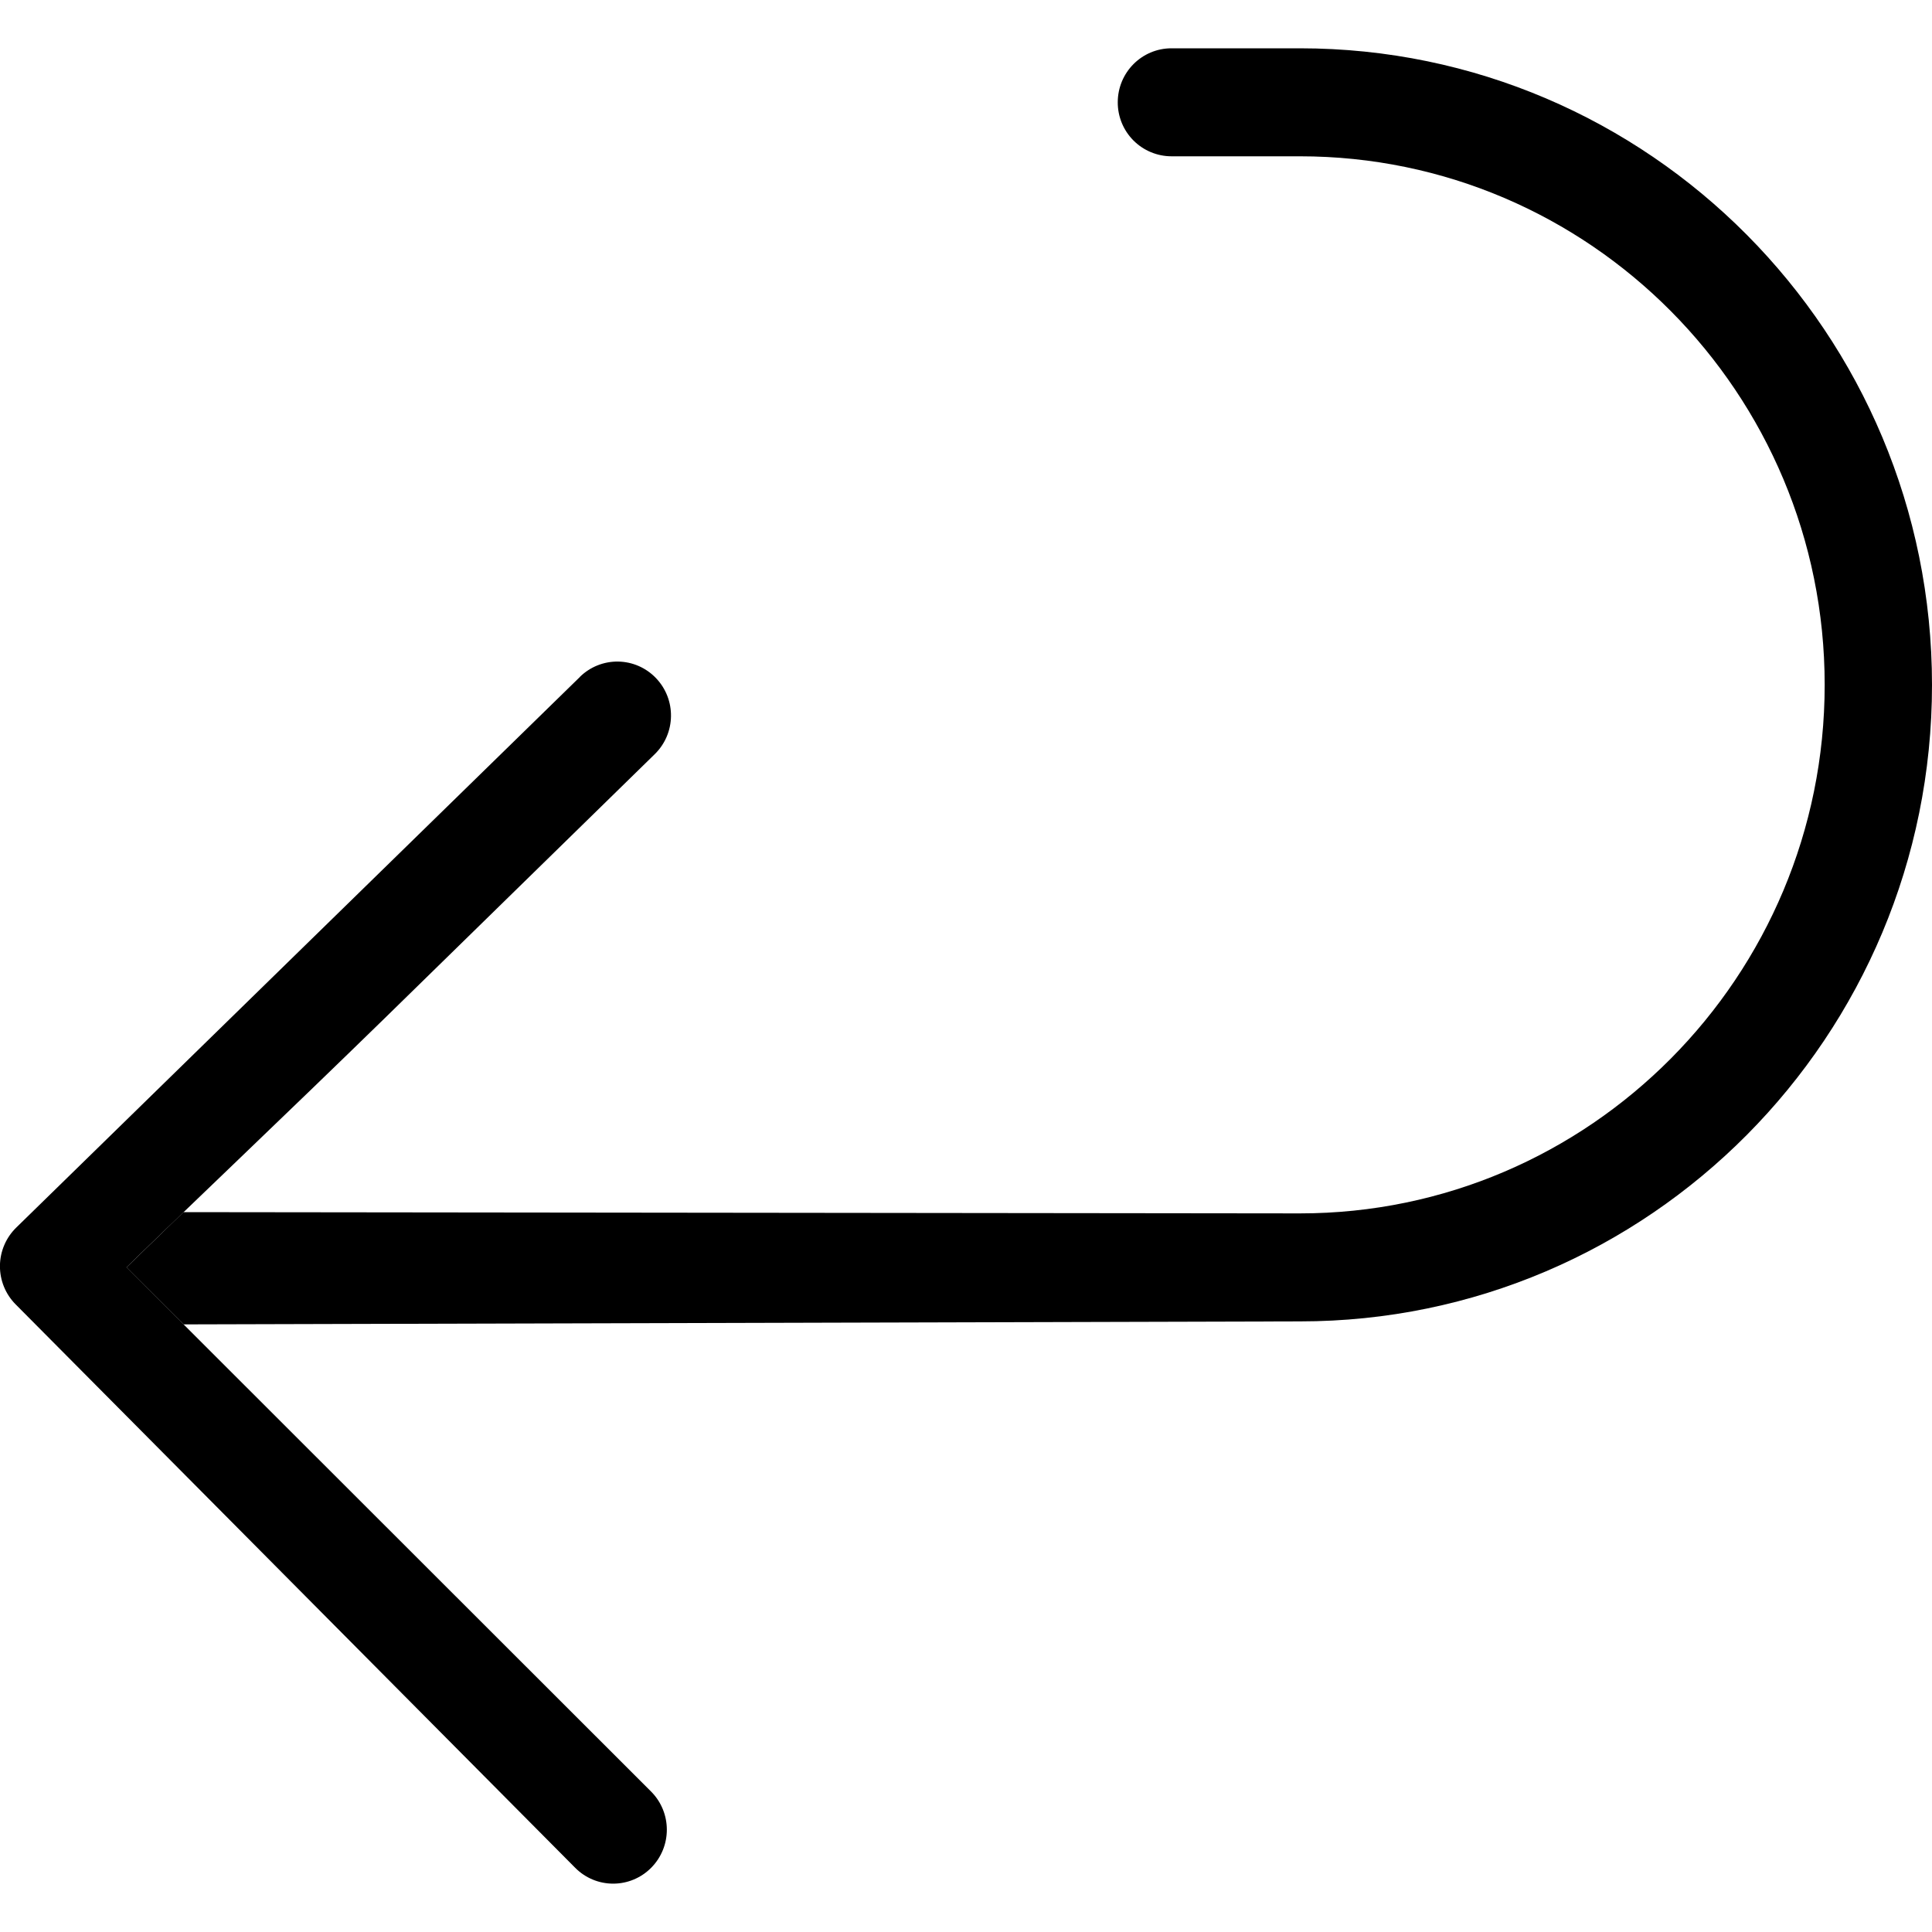
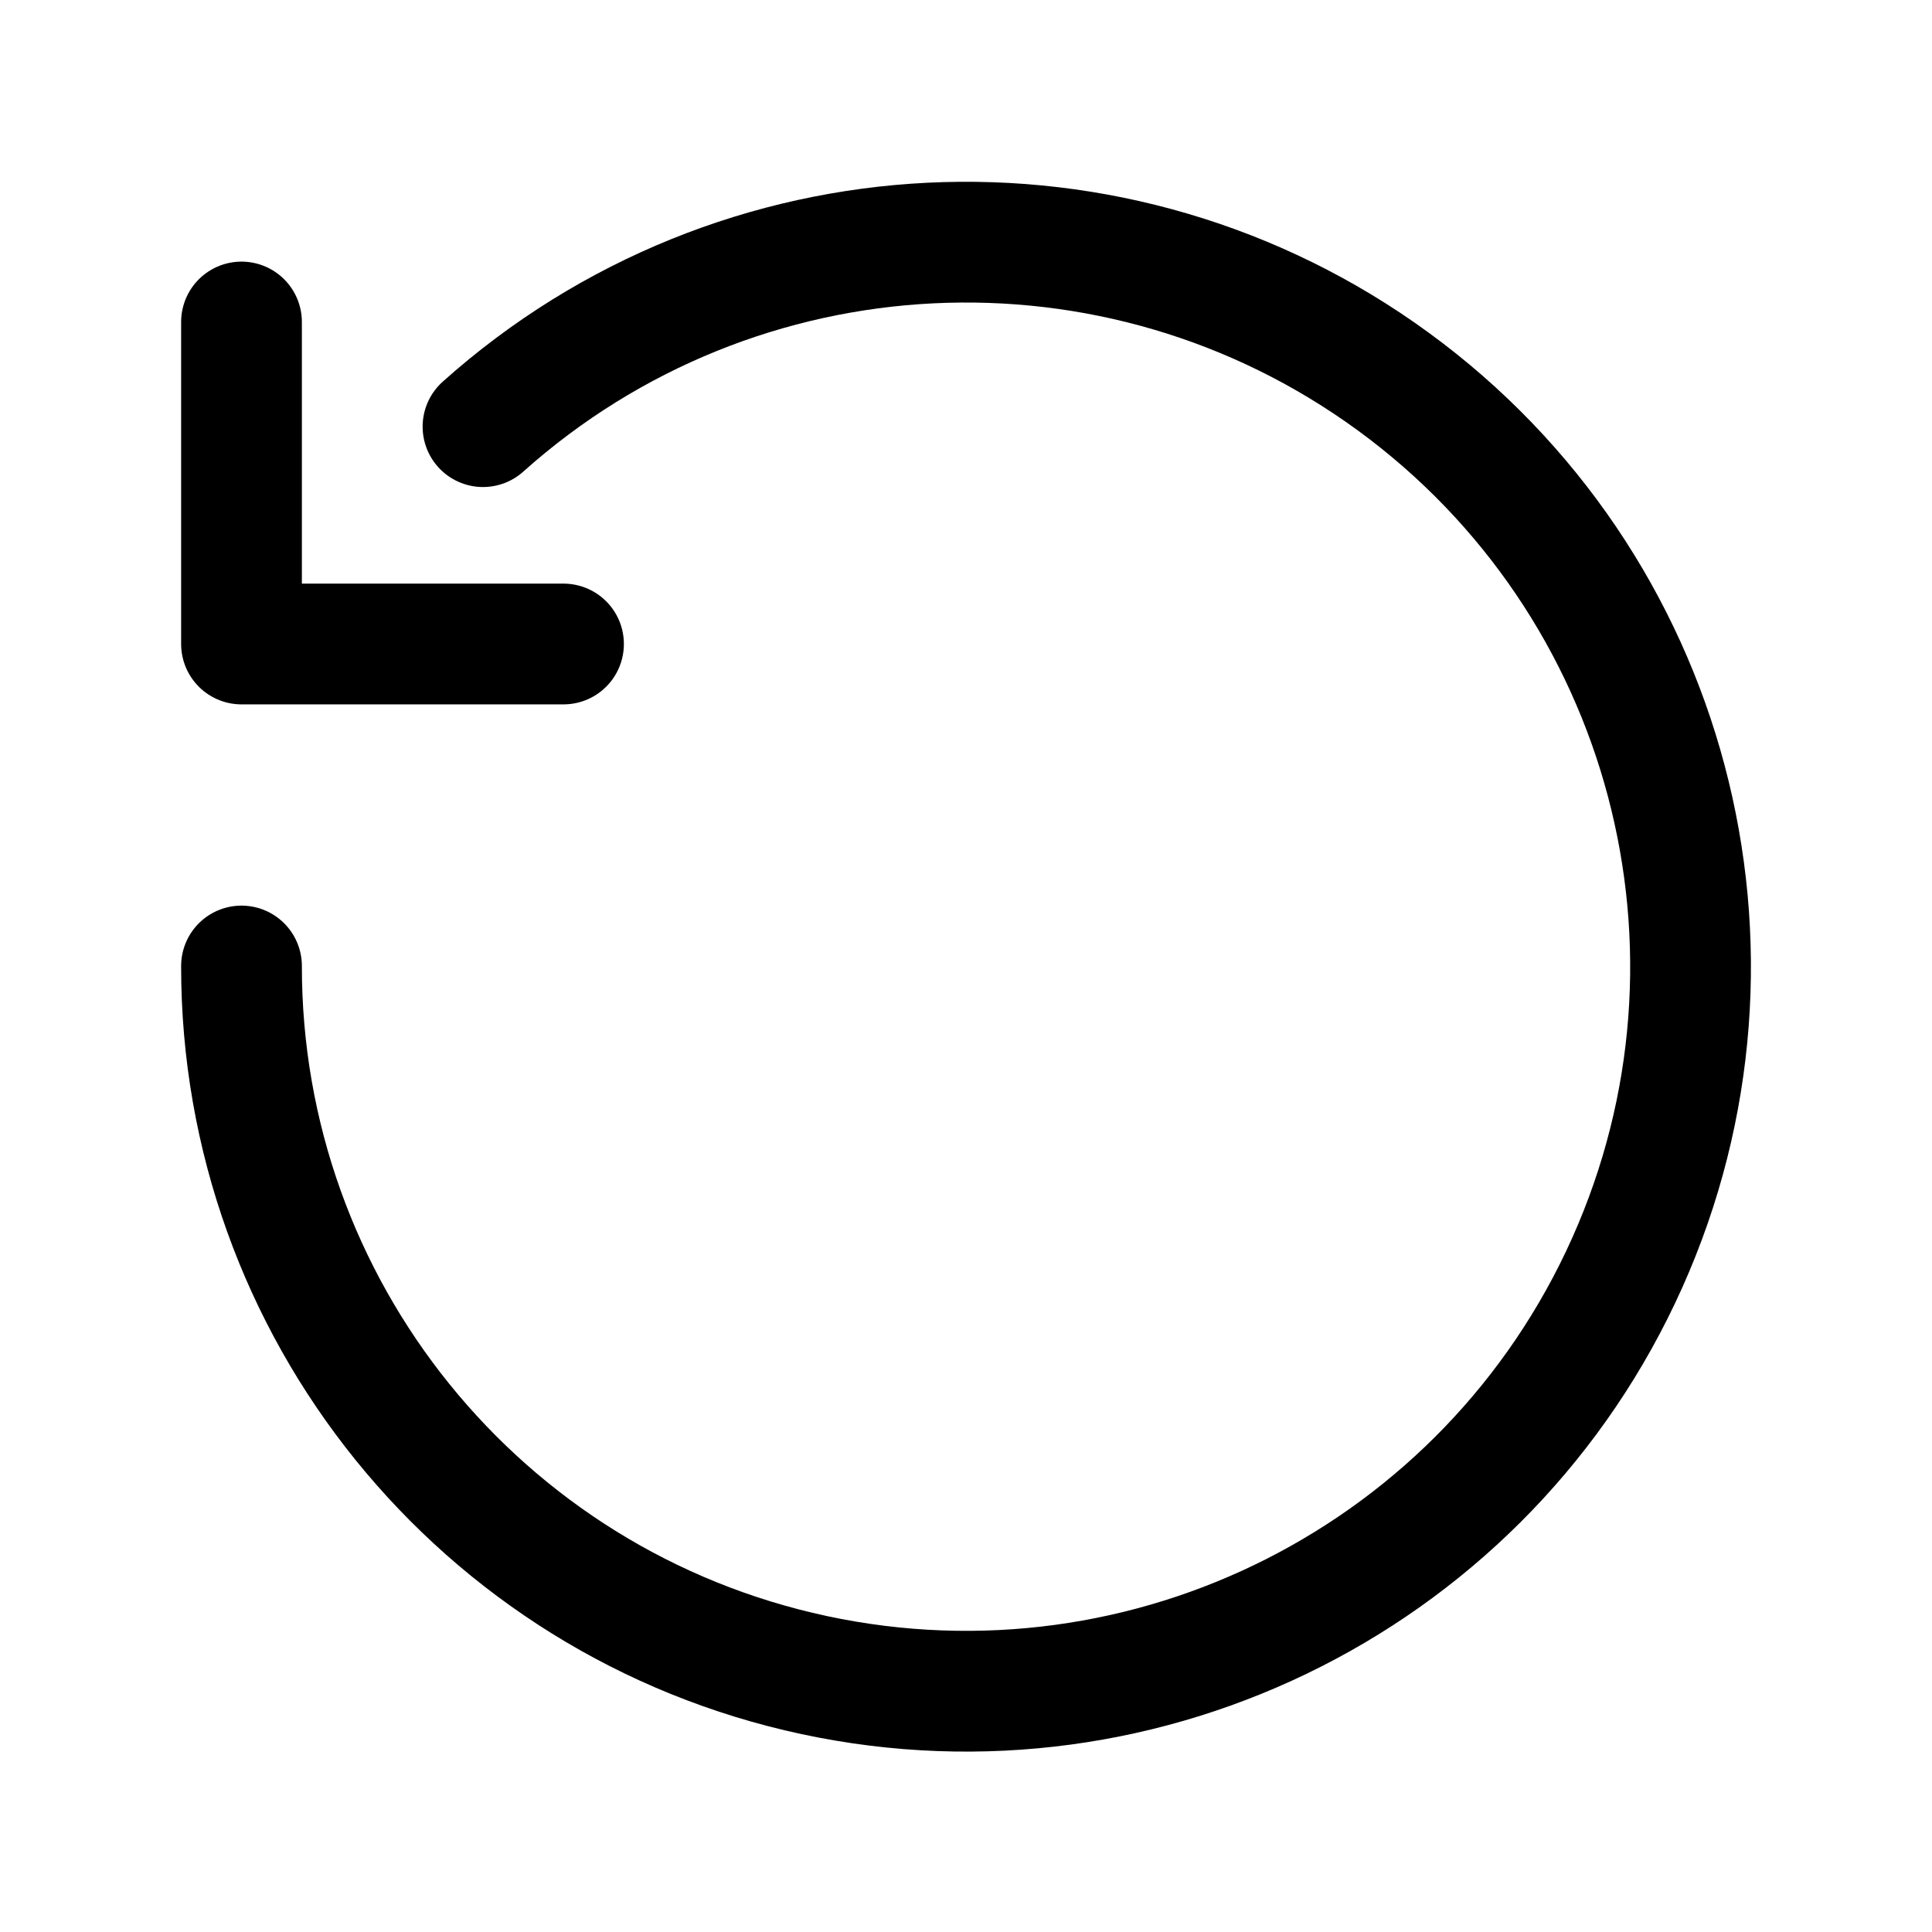
- <svg xmlns="http://www.w3.org/2000/svg" class="icon icon-accordion icon-return" viewBox="0 0 20 20">
-   <path d="M11.571 1.059c0-.309.249-.559.556-.559h1.33C17.07.5 20 3.453 20 7.09s-2.93 6.589-6.543 6.589L1.9 13.71l-.591-.59.59-.572 11.558.013c2.997 0 5.432-2.451 5.432-5.472 0-3.02-2.435-5.471-5.432-5.471h-1.33a.557.557 0 0 1-.556-.56" />
-   <path d="M6.003 7.007a.553.553 0 0 1 .786.011.56.56 0 0 1-.012.79zM1.31 13.12l5.43 5.426a.56.56 0 0 1 0 .79.553.553 0 0 1-.785 0L.162 13.503a.56.56 0 0 1 .007-.796l3.035-2.965 2.8-2.735.773.801-2.798 2.736c-1.025 1-2.108 2.027-2.67 2.576" />
+ <svg xmlns="http://www.w3.org/2000/svg" class="icon icon-accordion icon-return" viewBox="0 0 24 24" fill="none" stroke="currentColor" stroke-width="1.5" stroke-linecap="round" stroke-linejoin="round">
+   <path d="M3 12a9 9 0 1 0 3-6.7" />
+   <path d="M3 4v4h4" />
</svg>
